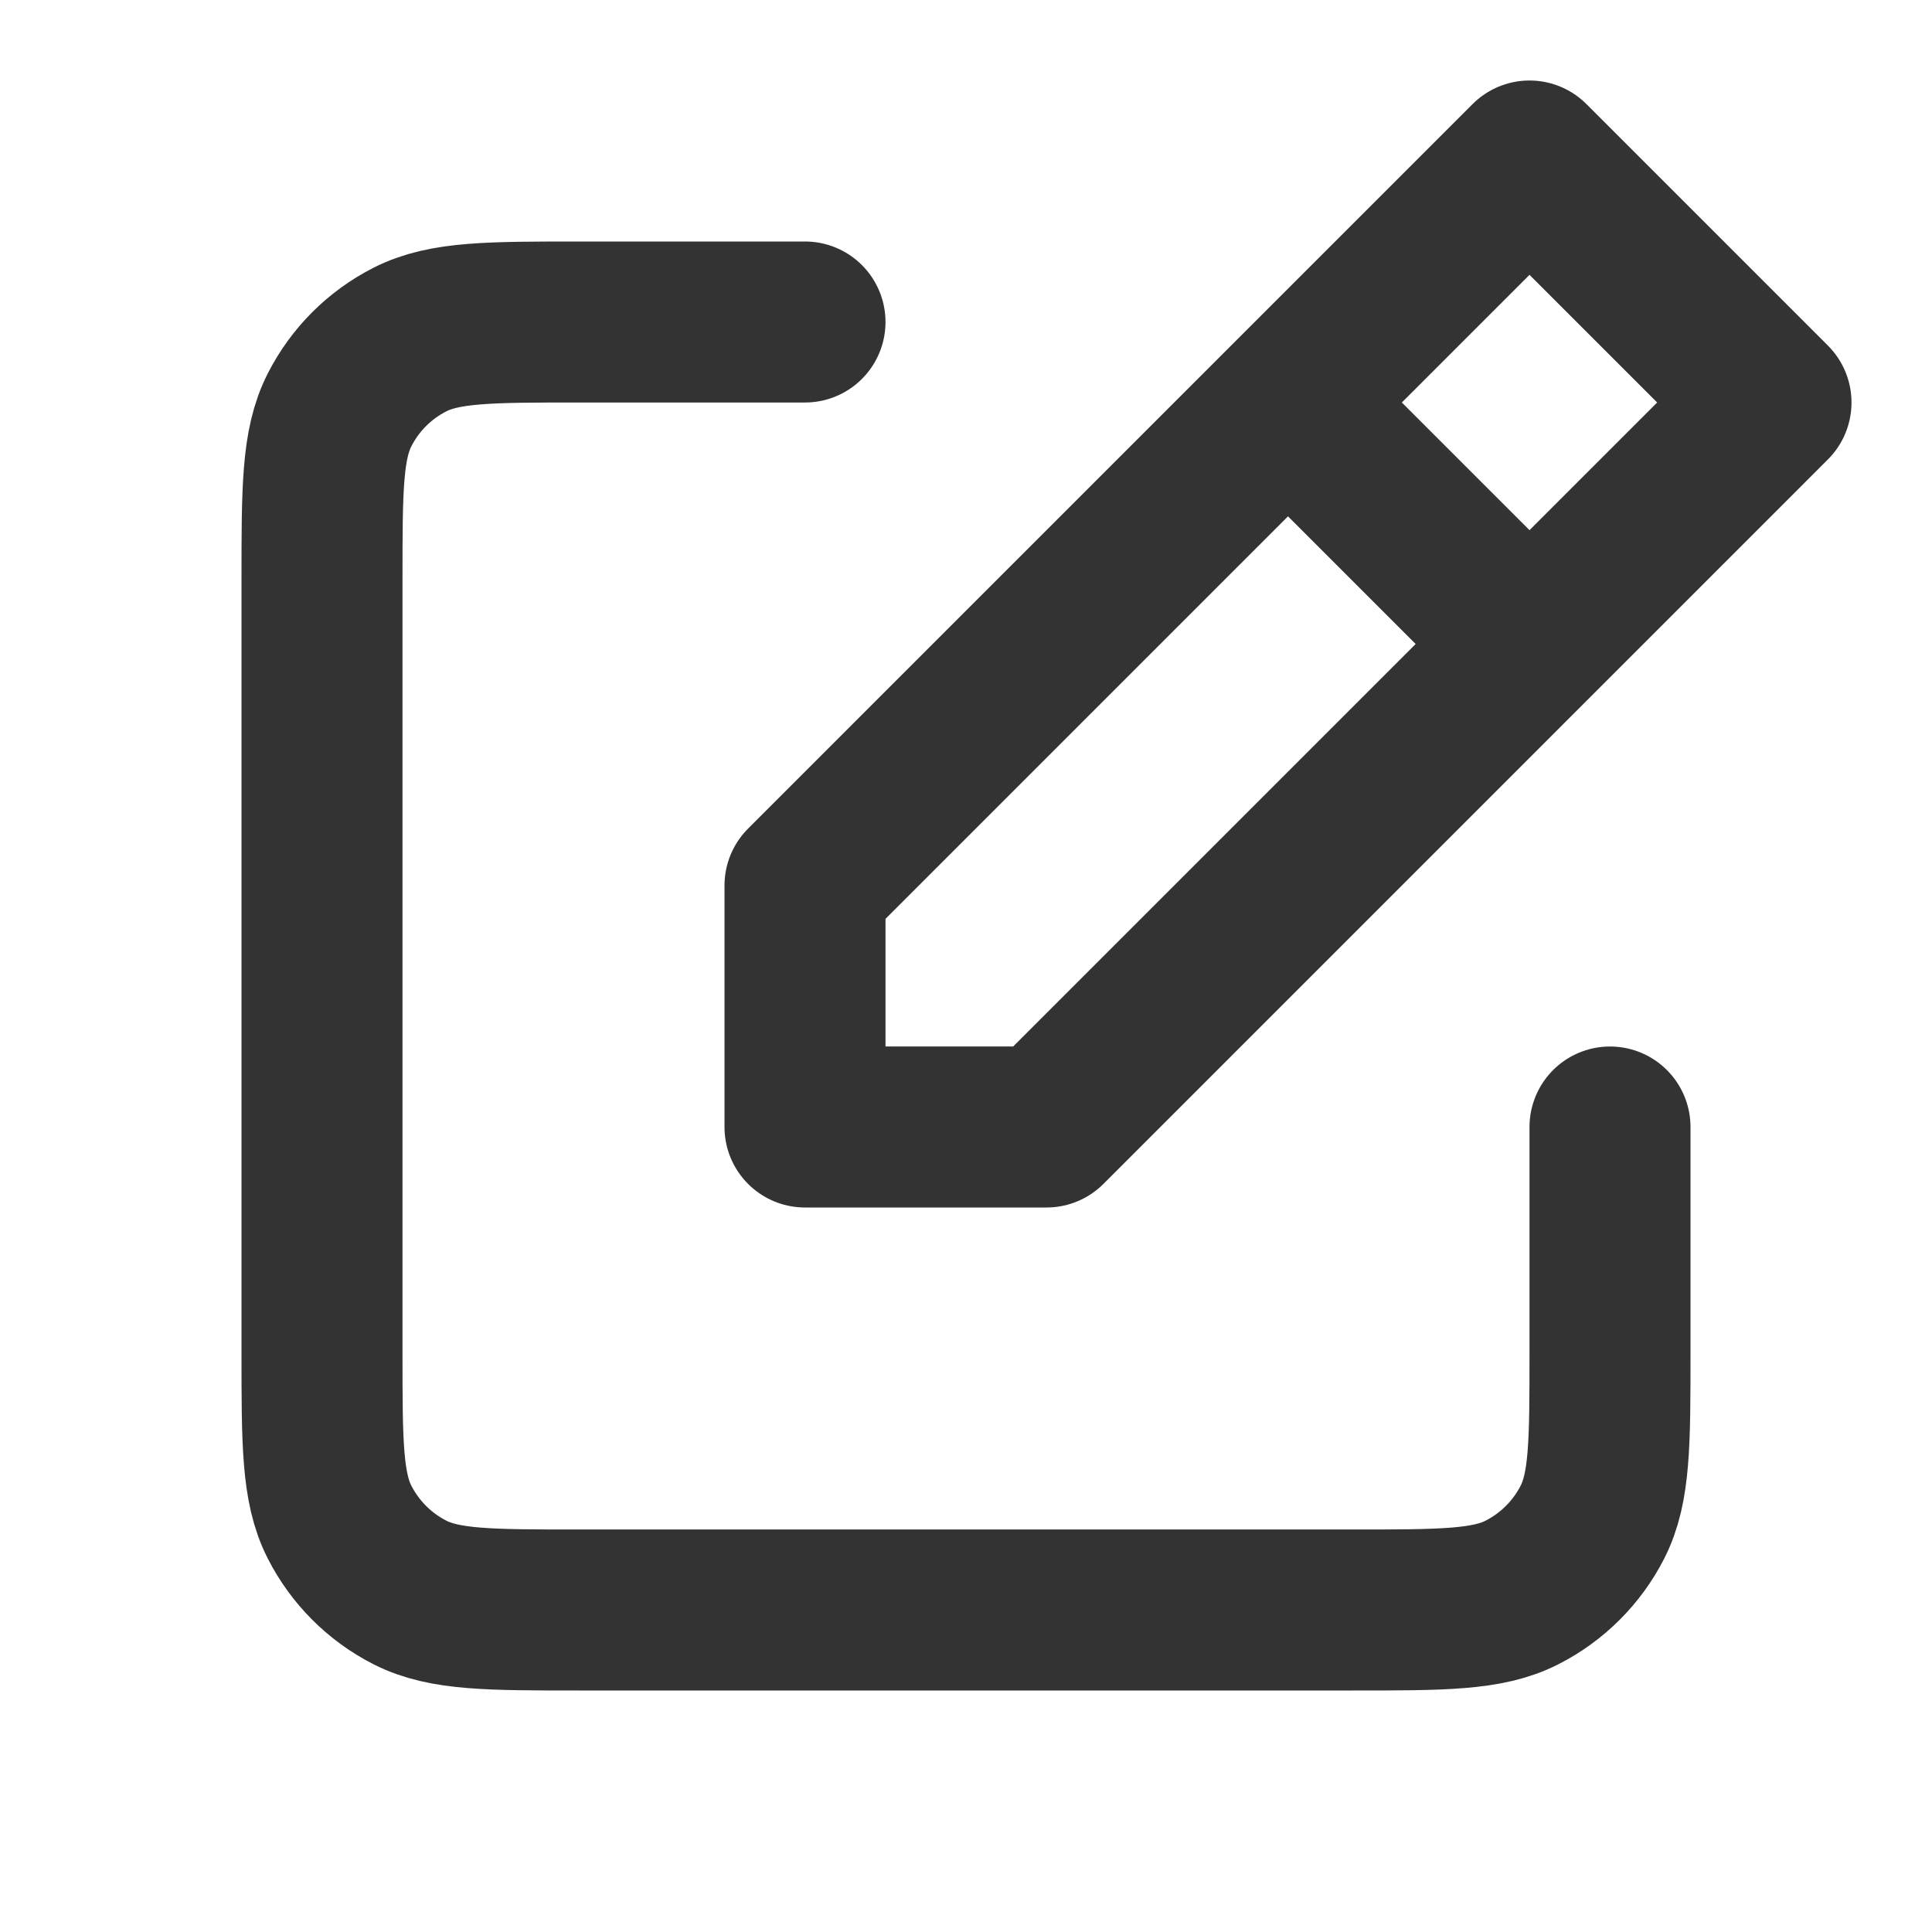
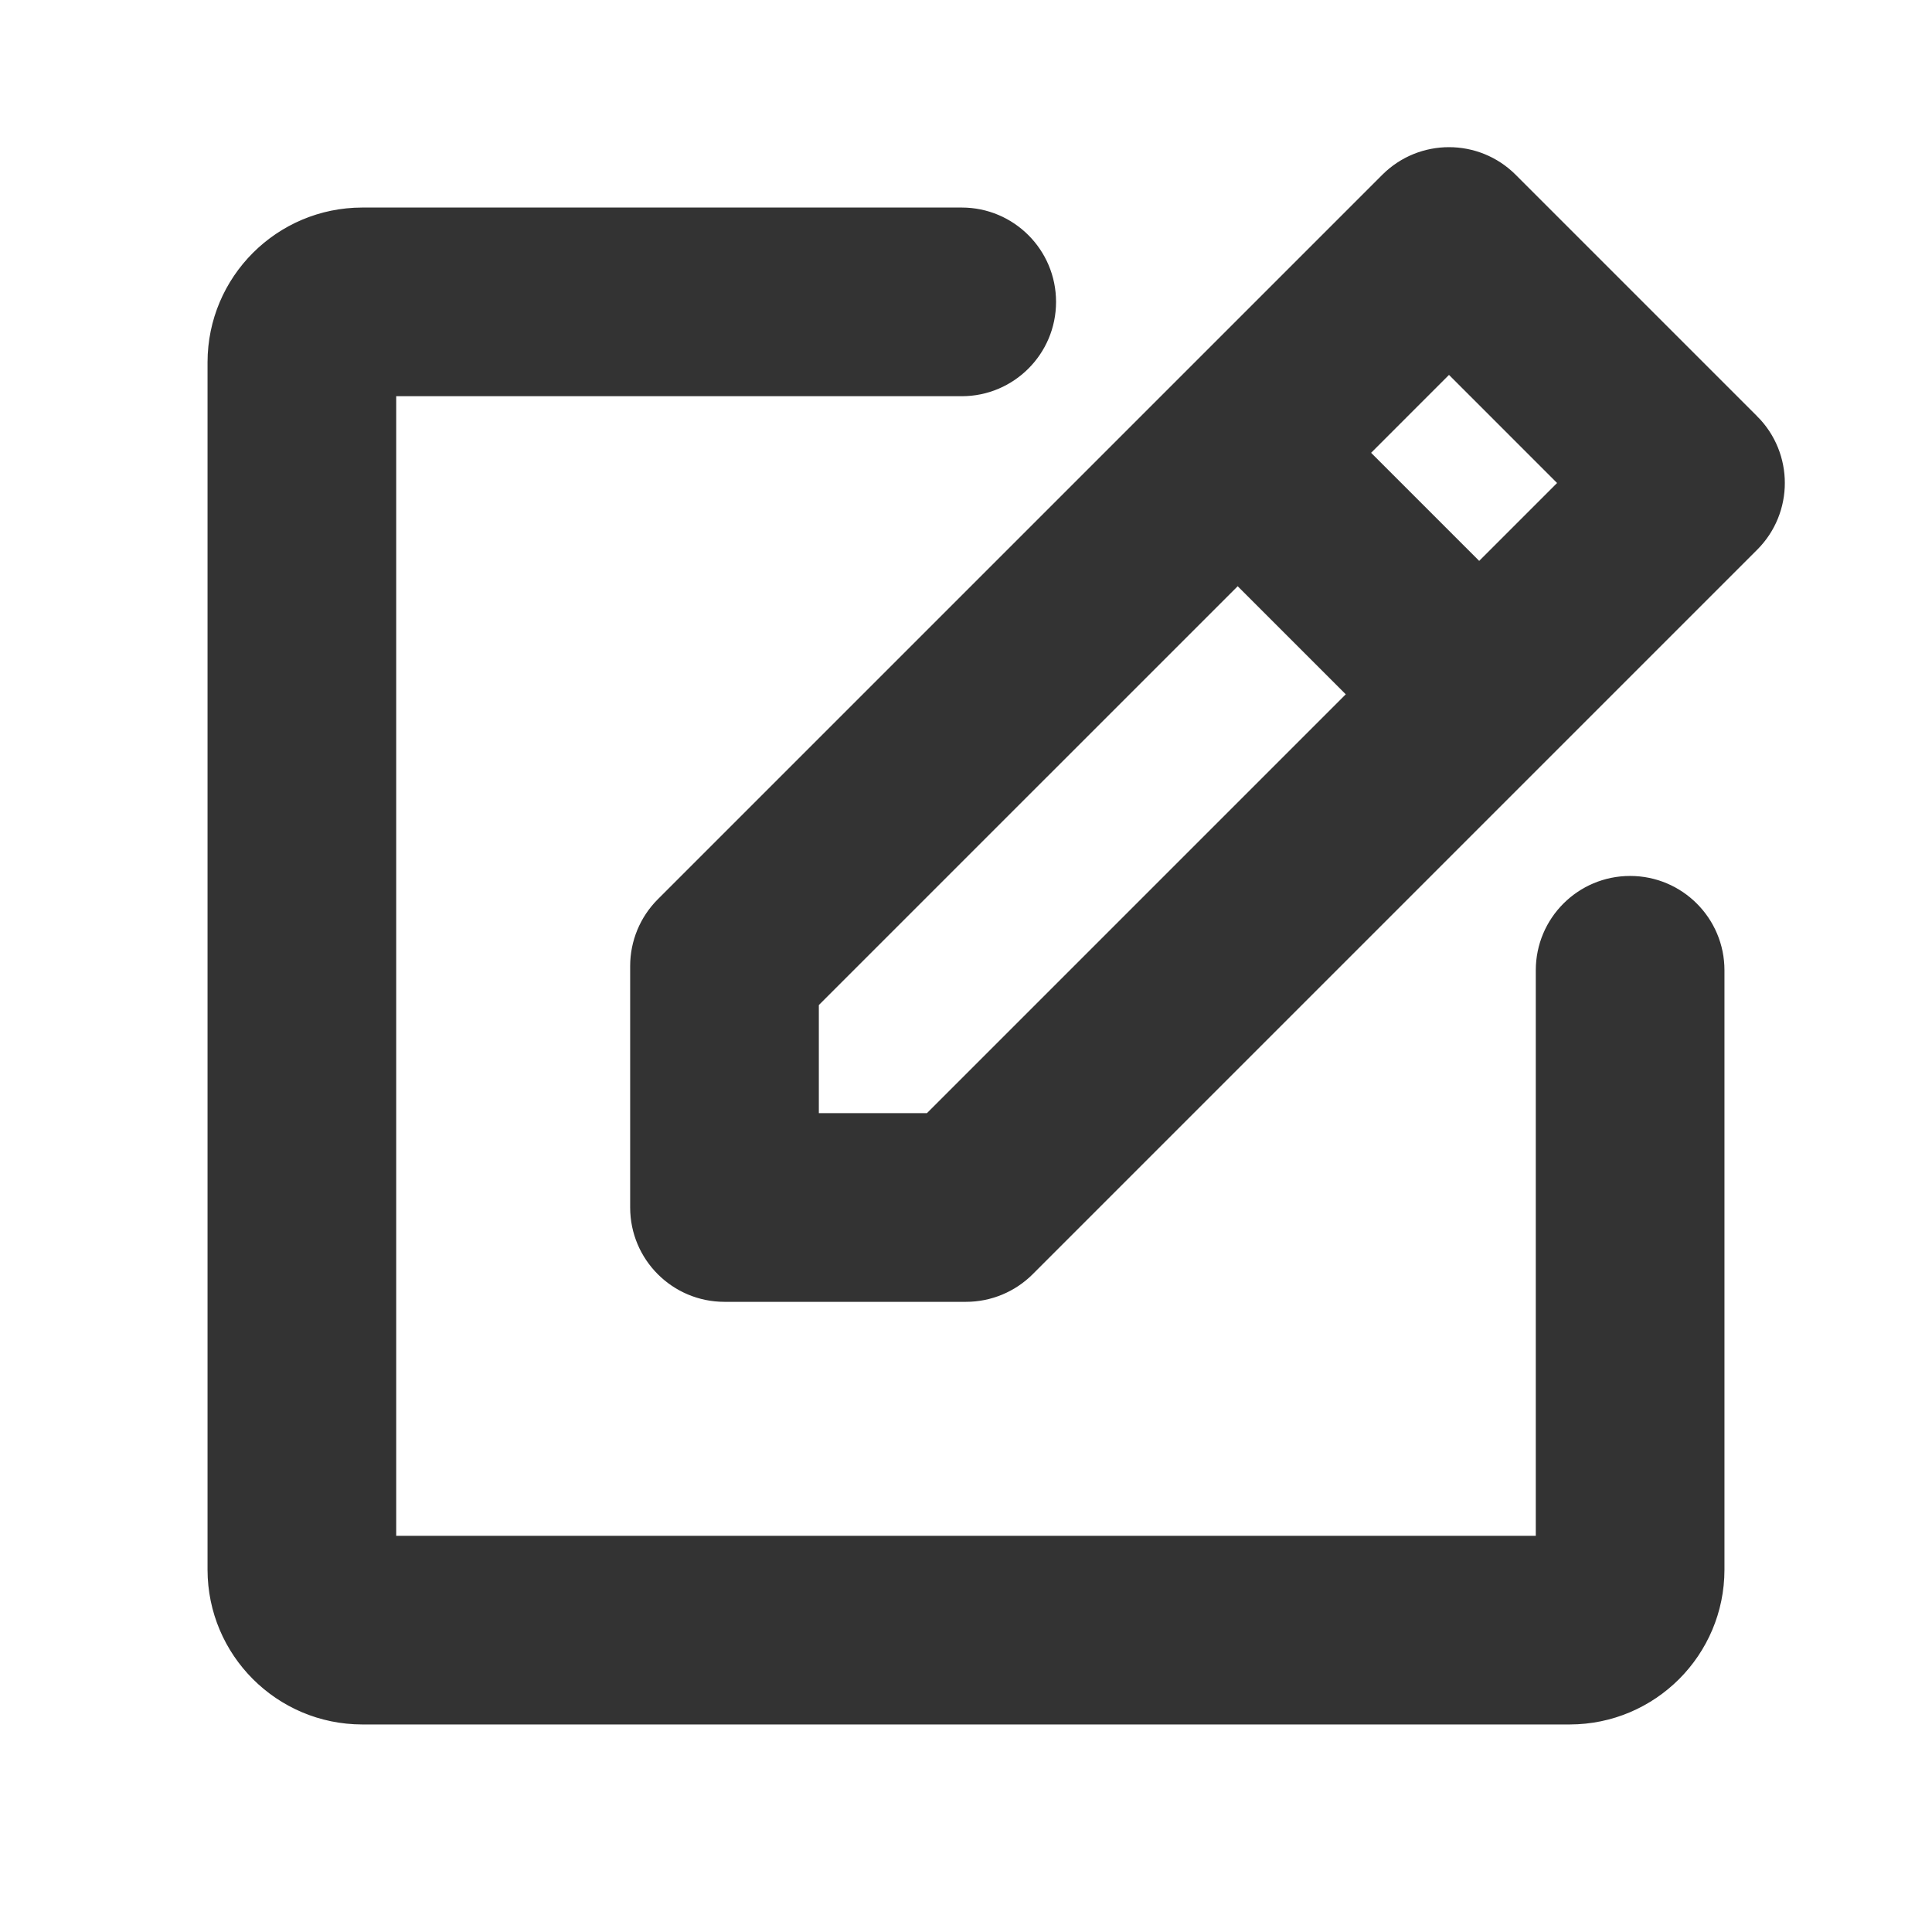
- <svg xmlns="http://www.w3.org/2000/svg" width="800px" height="800px" viewBox="0 0 24 24" fill="none">
+ <svg xmlns="http://www.w3.org/2000/svg" fill="#333" width="800px" height="800px" viewBox="0 0 256 256" id="Flat" stroke="#333">
  <g id="SVGRepo_bgCarrier" stroke-width="0" />
  <g id="SVGRepo_tracerCarrier" stroke-linecap="round" stroke-linejoin="round" />
  <g id="SVGRepo_iconCarrier">
-     <g id="File / Note_Edit">
-       <path id="Vector" d="M10 4H7.2C6.08 4 5.52 4 5.092 4.218C4.715 4.41 4.41 4.715 4.218 5.092C4 5.52 4 6.08 4 7.2V16.8C4 17.92 4 18.48 4.218 18.908C4.41 19.284 4.715 19.59 5.092 19.782C5.519 20 6.079 20 7.197 20H16.803C17.921 20 18.48 20 18.907 19.782C19.284 19.59 19.59 19.284 19.782 18.908C20 18.48 20 17.921 20 16.803V14M16 5L10 11V14H13L19 8M16 5L19 2L22 5L19 8M16 5L19 8" stroke="#333" stroke-width="2" stroke-linecap="round" stroke-linejoin="round" />
-     </g>
+     <path d="M232.485,55.515l-32-32a12.001,12.001,0,0,0-16.971,0l-96,96A12.002,12.002,0,0,0,84,128v32a12,12,0,0,0,12,12h32a11.999,11.999,0,0,0,8.485-3.515l96-96A12,12,0,0,0,232.485,55.515ZM192,48.97,207.029,64,196,75.029,180.971,60ZM123.029,148H108V132.97L164,76.971,179.029,92ZM228,128.568V208a20.023,20.023,0,0,1-20,20H48a20.023,20.023,0,0,1-20-20V48A20.022,20.022,0,0,1,48,28h79.432a12,12,0,0,1,0,24H52V204H204V128.568a12,12,0,0,1,24,0Z" />
  </g>
</svg>
